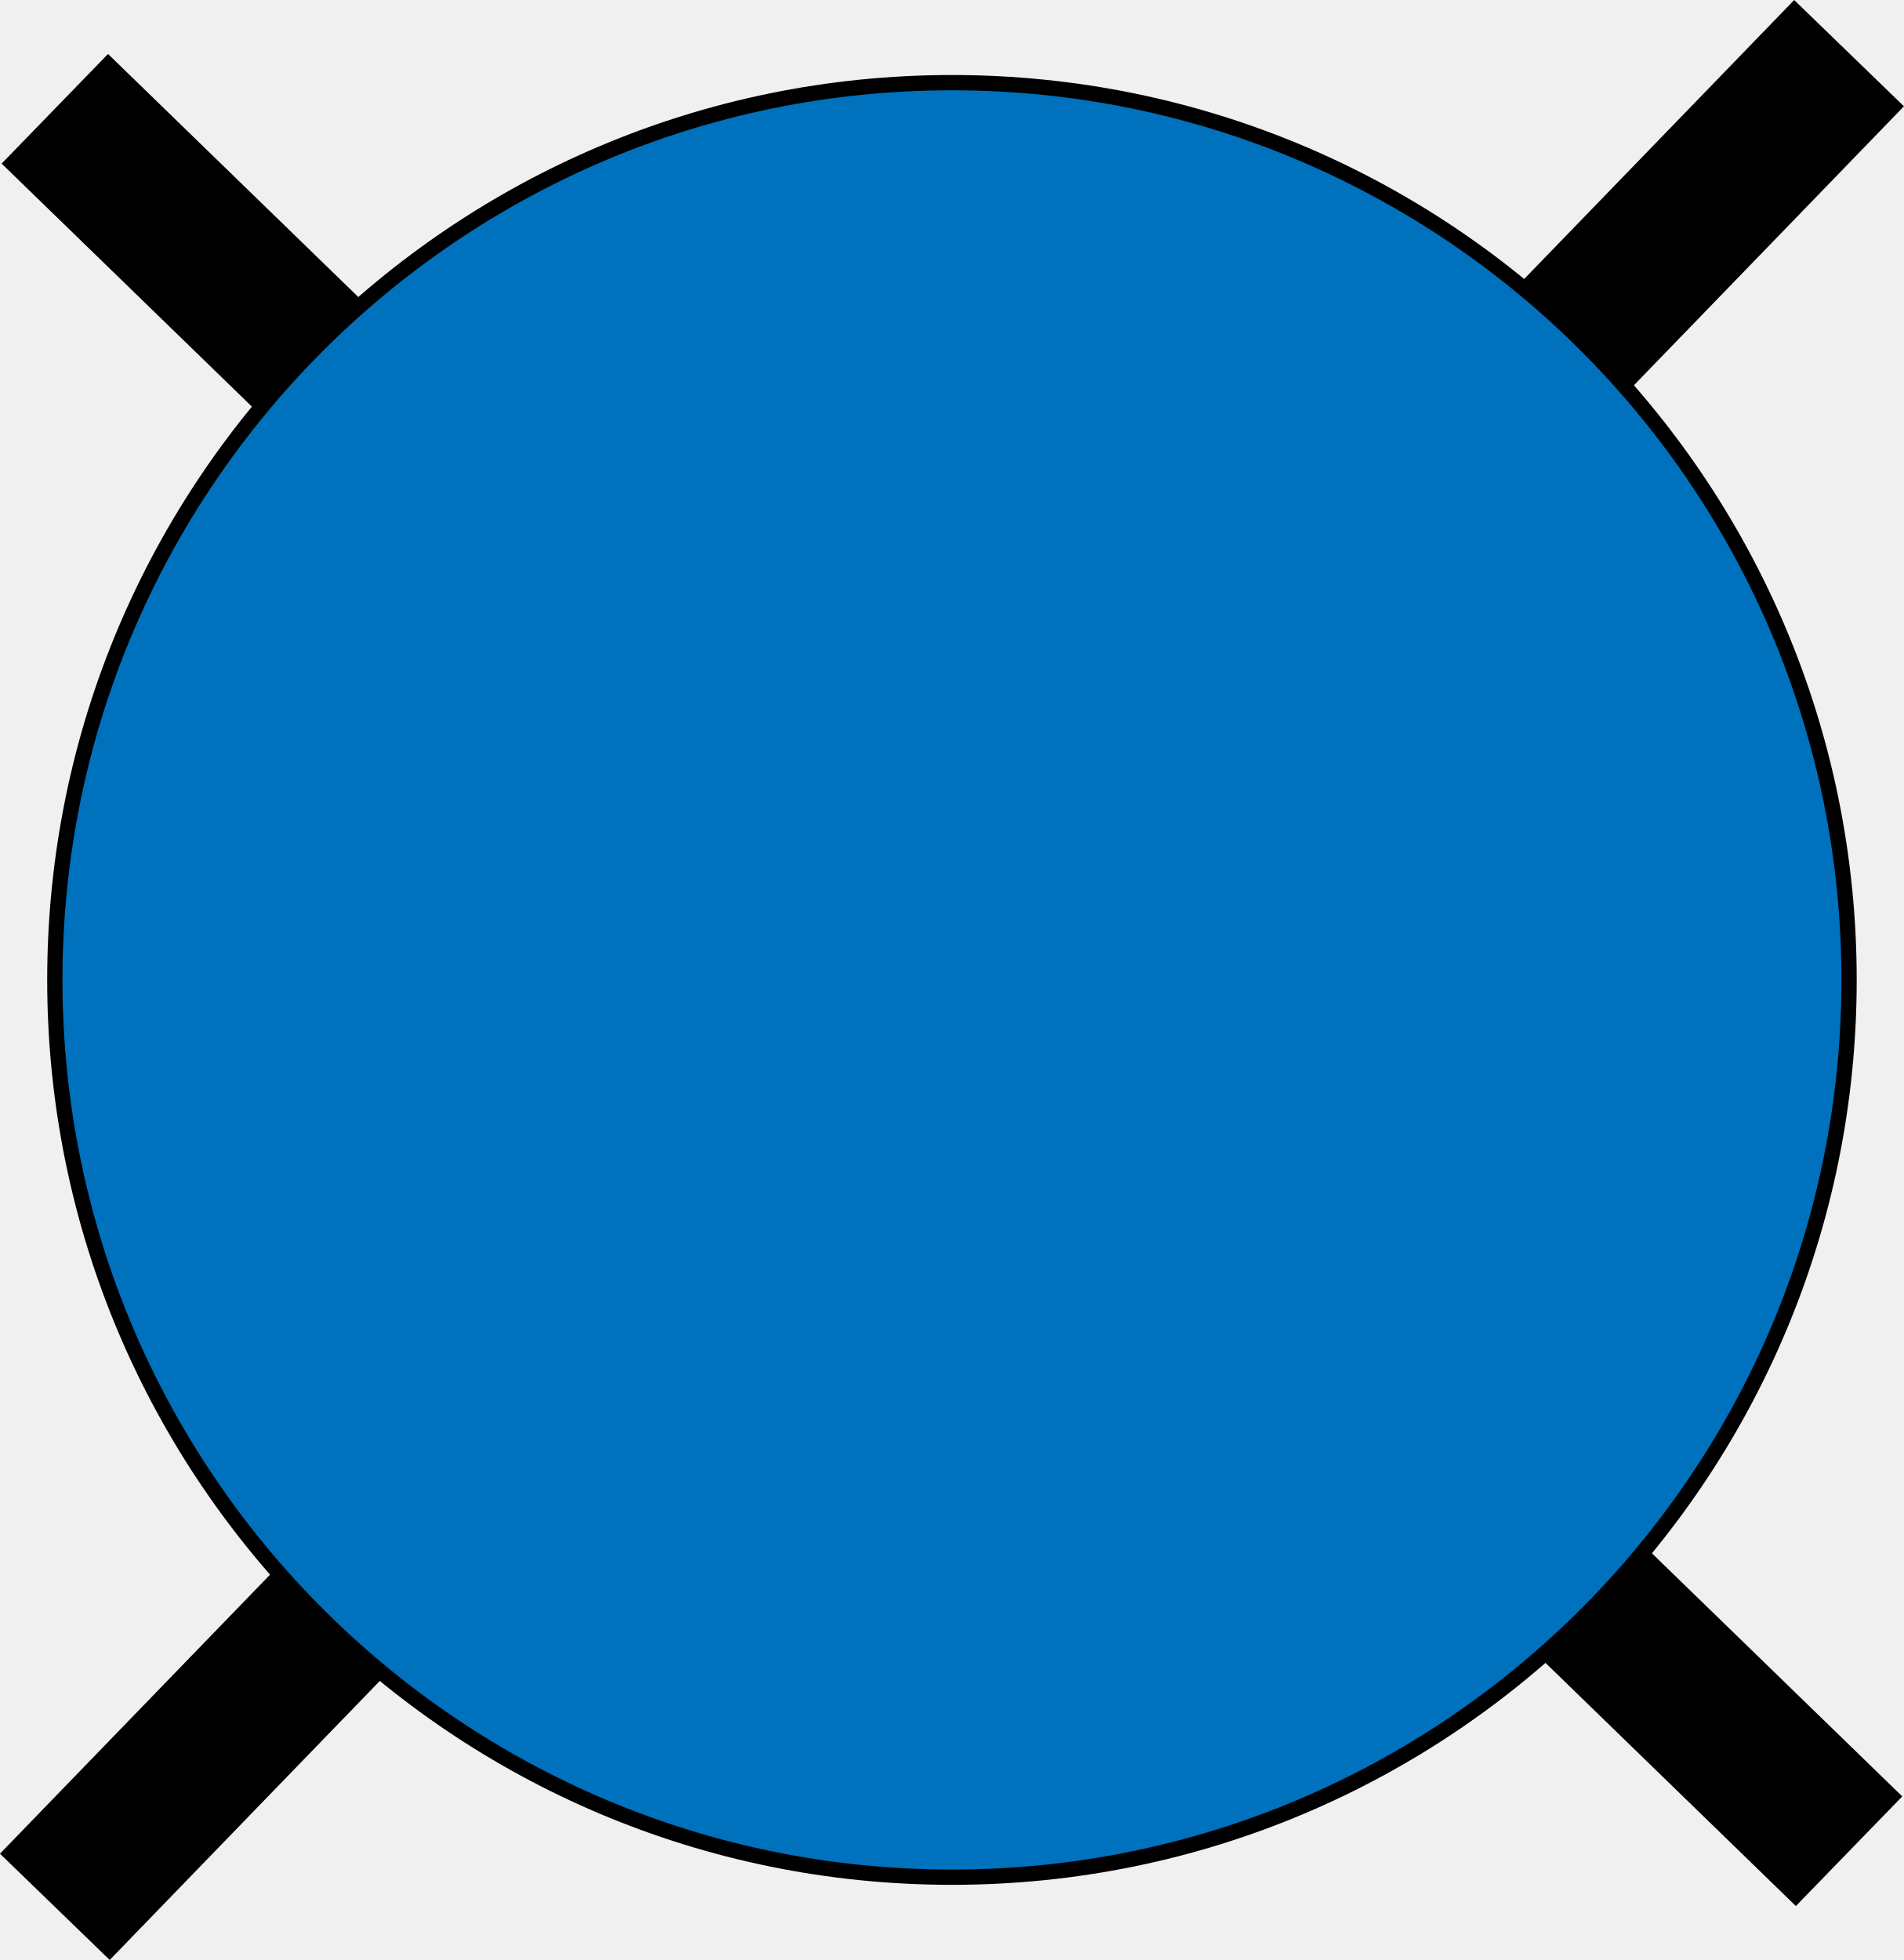
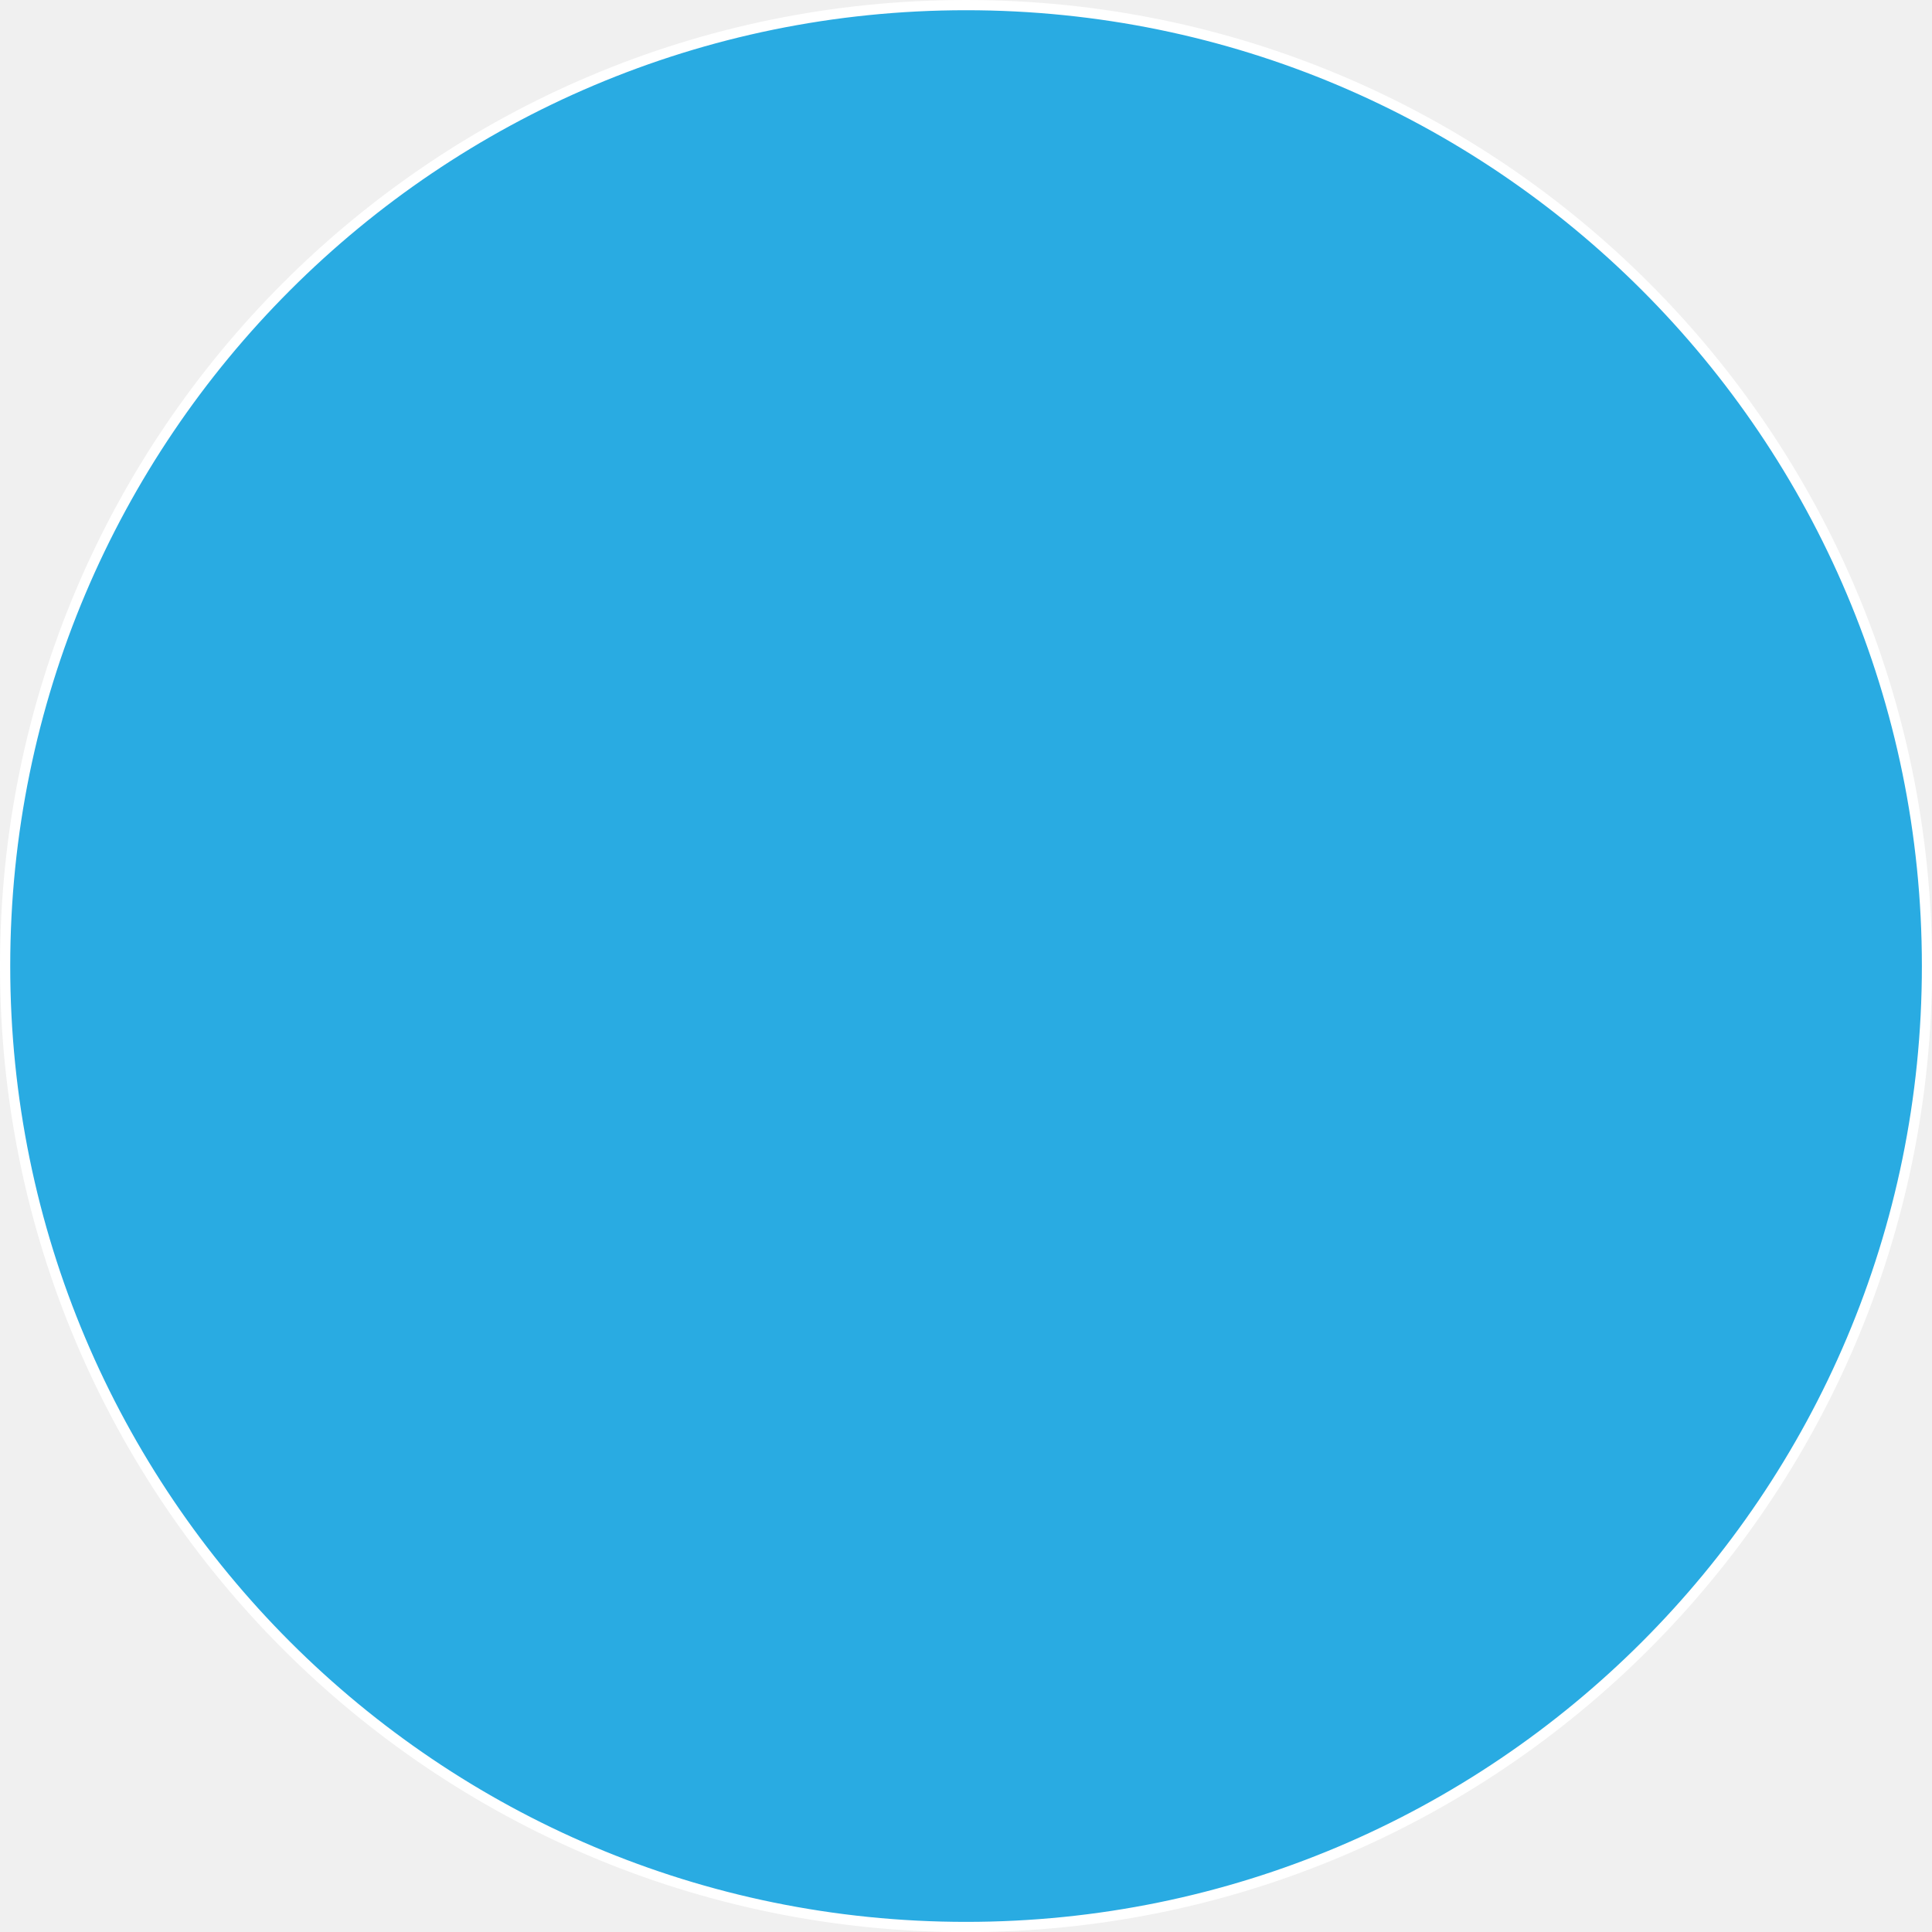
- <svg xmlns="http://www.w3.org/2000/svg" id="Layer_1" data-name="Layer 1" viewBox="0 0 124.64 128.29">
+ <svg xmlns="http://www.w3.org/2000/svg" id="Layer_1" data-name="Layer 1" viewBox="0 0 188.95 188.95">
  <defs>
-     <style>.cls-1{fill:none;stroke-width:10px;}.cls-1,.cls-2{stroke:#000;stroke-miterlimit:10;}.cls-2{fill:#0071bc;}</style>
+     <style>.cls-1{fill:#29abe2;stroke:#fff;stroke-miterlimit:10;}</style>
  </defs>
-   <line class="cls-1" x1="3.59" y1="124.81" x2="121.05" y2="3.48" />
-   <line class="cls-1" x1="121.05" y1="121.17" x2="3.59" y2="7.12" />
-   <circle class="cls-2" cx="62.32" cy="64.14" r="58.73" />
+   <circle class="cls-1" cx="94.48" cy="94.48" r="93.98" />
</svg>
